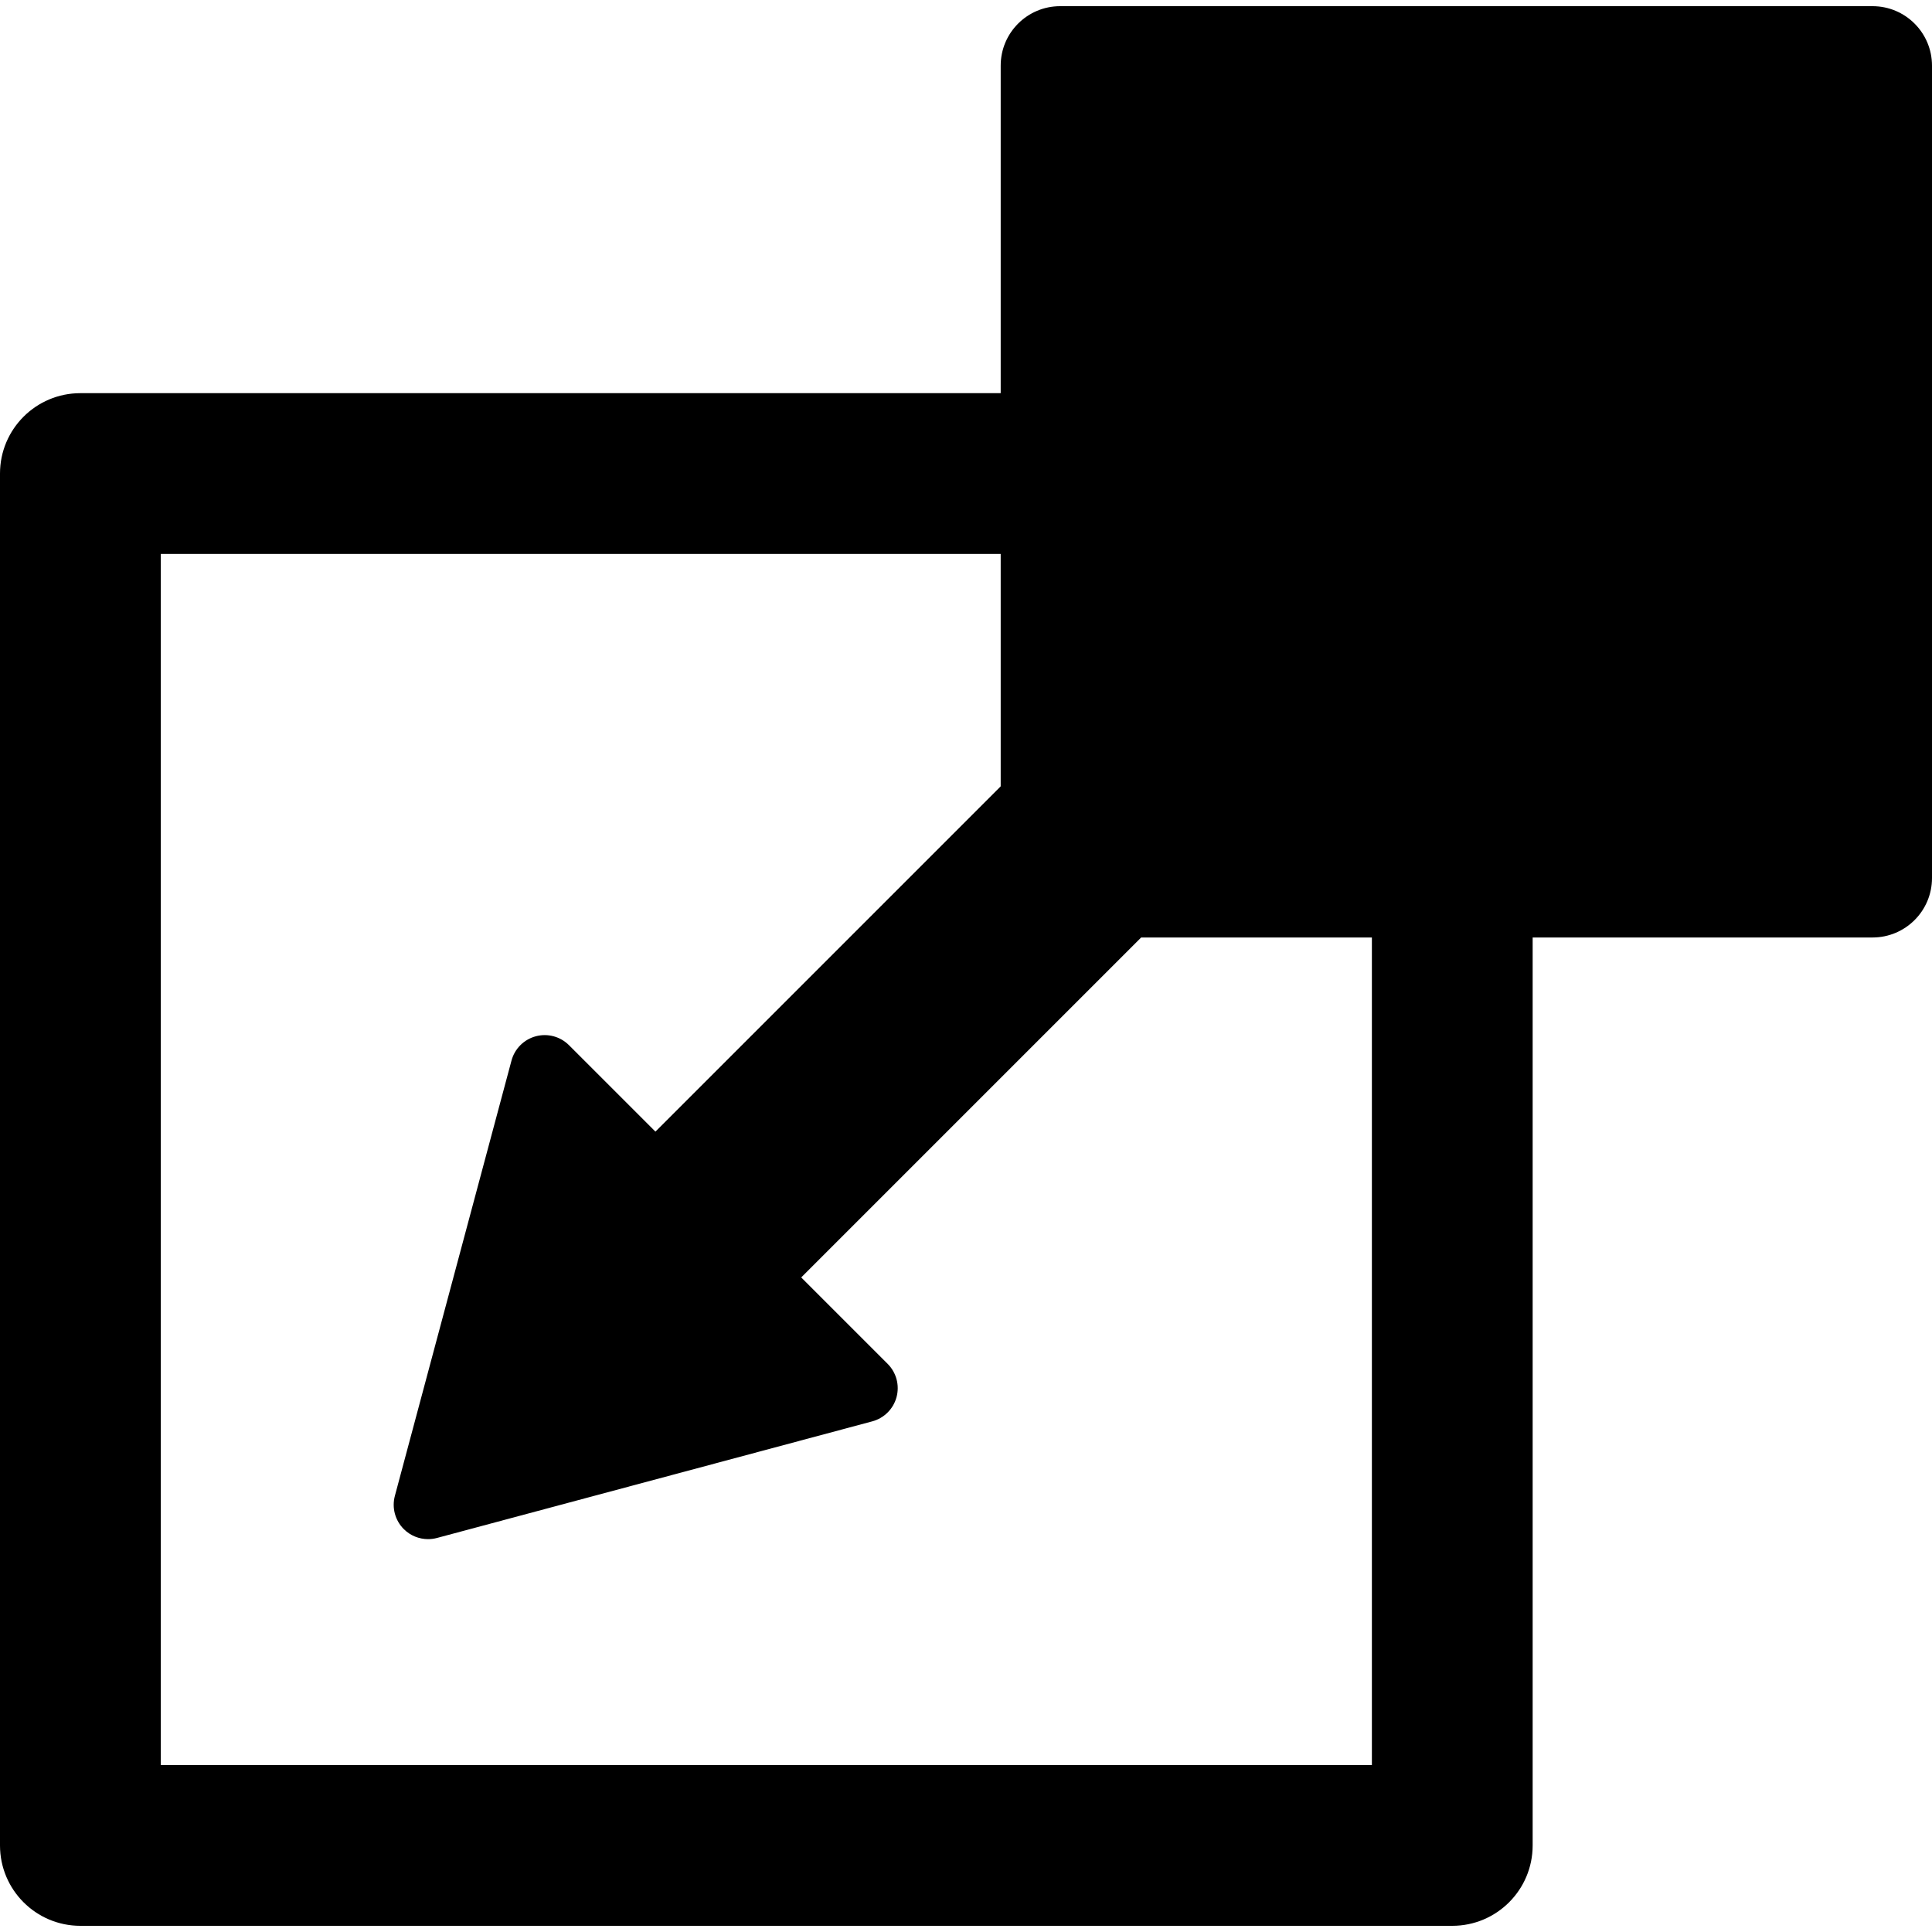
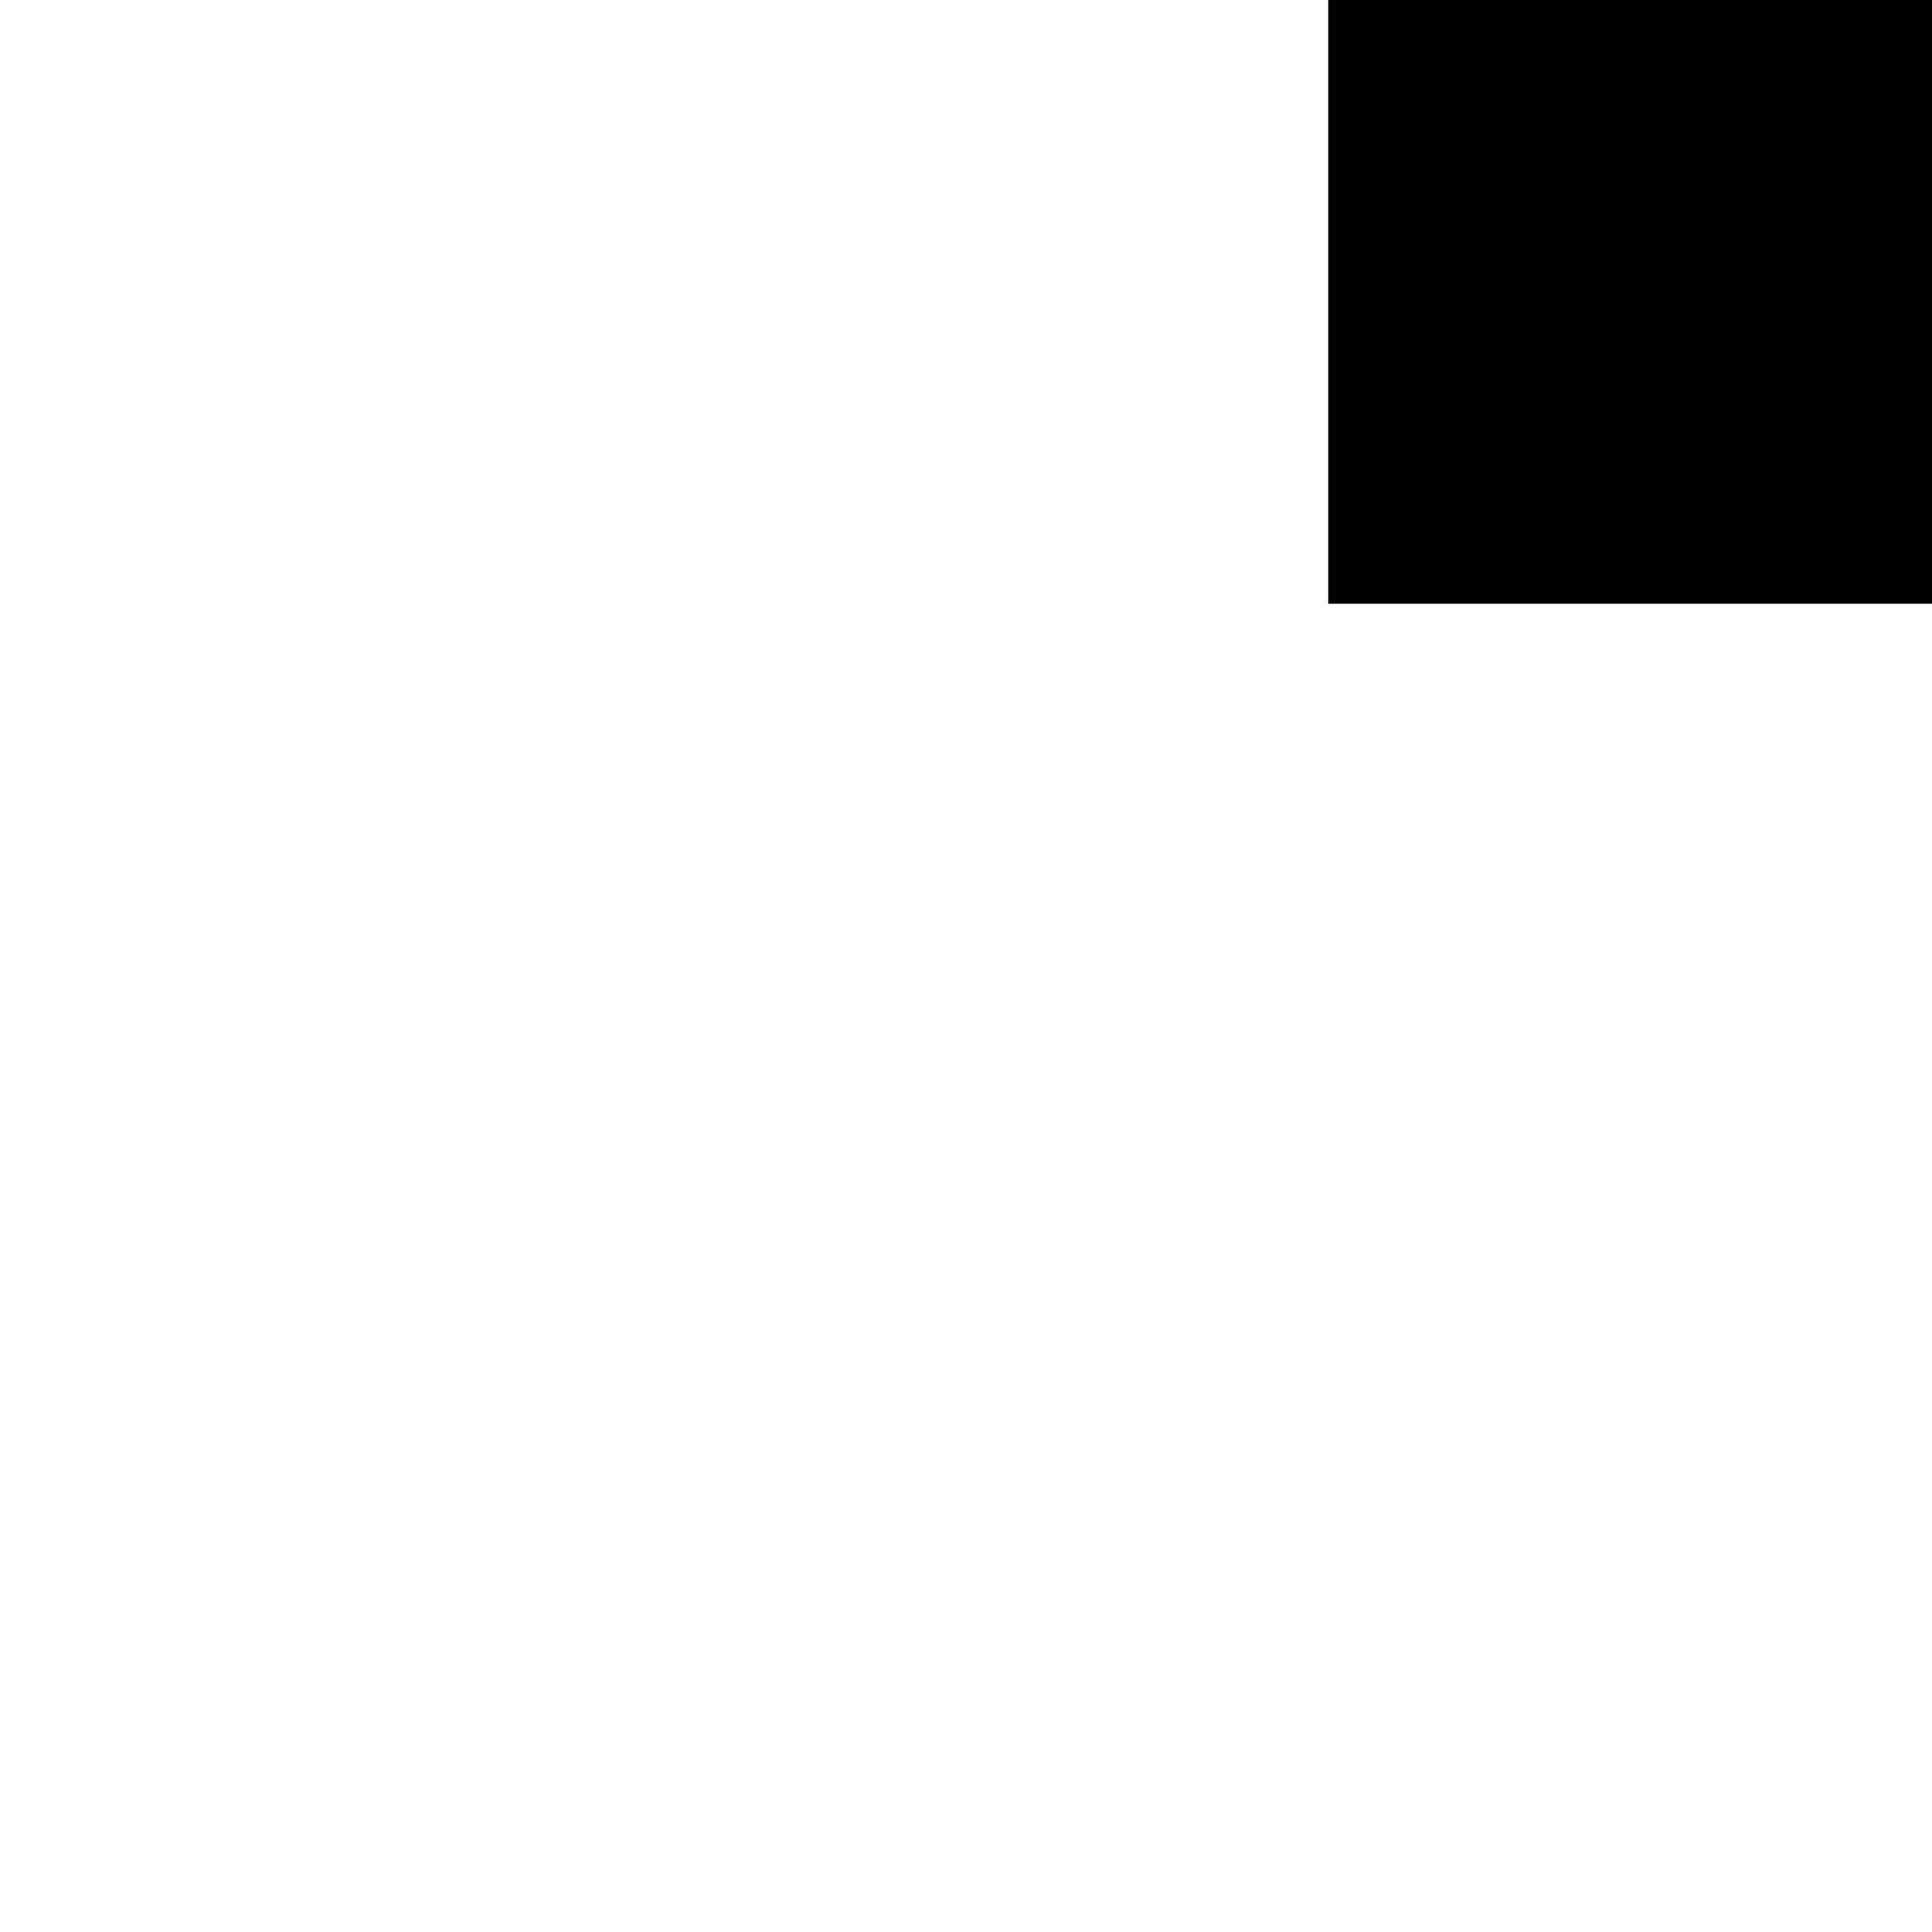
- <svg xmlns="http://www.w3.org/2000/svg" fill="#000000" version="1.1" id="Capa_1" width="800px" height="800px" viewBox="0 0 422.649 422.649" xml:space="preserve">
-   <g>
-     <path d="M409.641,1.352H231.924c-7.184,0-13.01,5.824-13.01,13.009V86.01H17.586C7.873,86.01,0,93.883,0,103.595v300.116   c0,9.713,7.873,17.586,17.586,17.586h300.117c9.711,0,17.584-7.873,17.584-17.586V205.088h74.354   c7.184,0,13.008-5.823,13.008-13.009V14.361C422.648,7.177,416.824,1.352,409.641,1.352z M300.117,386.127H35.17V121.18h183.744   v50.841l-75.533,75.534l-18.91-18.91c-1.9-1.9-4.668-2.641-7.262-1.945c-2.594,0.695-4.621,2.721-5.314,5.316l-25.512,95.227   c-0.693,2.594,0.047,5.362,1.945,7.262c1.43,1.429,3.35,2.201,5.316,2.201c0.648,0,1.303-0.084,1.945-0.256l95.227-25.51   c2.596-0.695,4.621-2.722,5.316-5.314c0.695-2.596-0.047-5.362-1.945-7.264l-18.912-18.91l74.365-74.364h50.477V386.127z" />
-   </g>
+ <svg xmlns="http://www.w3.org/2000/svg" width="100%" height="100%" viewBox="0 0 32 32" class="snippetIcon" id="snippetInsertIcon">
+   <rect x="2" y="6" width="24" height="24" stroke-width="2" stroke-opacity="1" stroke-linecap="butt" fill="none" />
+   <rect x="22" y="0" width="10" height="10" />
+   <line x1="22" y1="10" x2="12" y2="20" stroke-width="2" stroke-linecap="round" />
+   <line x1="12" y1="12" x2="12" y2="20" stroke-width="2" stroke-linecap="round" />
+   <line x1="12" y1="20" x2="20" y2="20" stroke-width="2" stroke-linecap="round" />
</svg>
